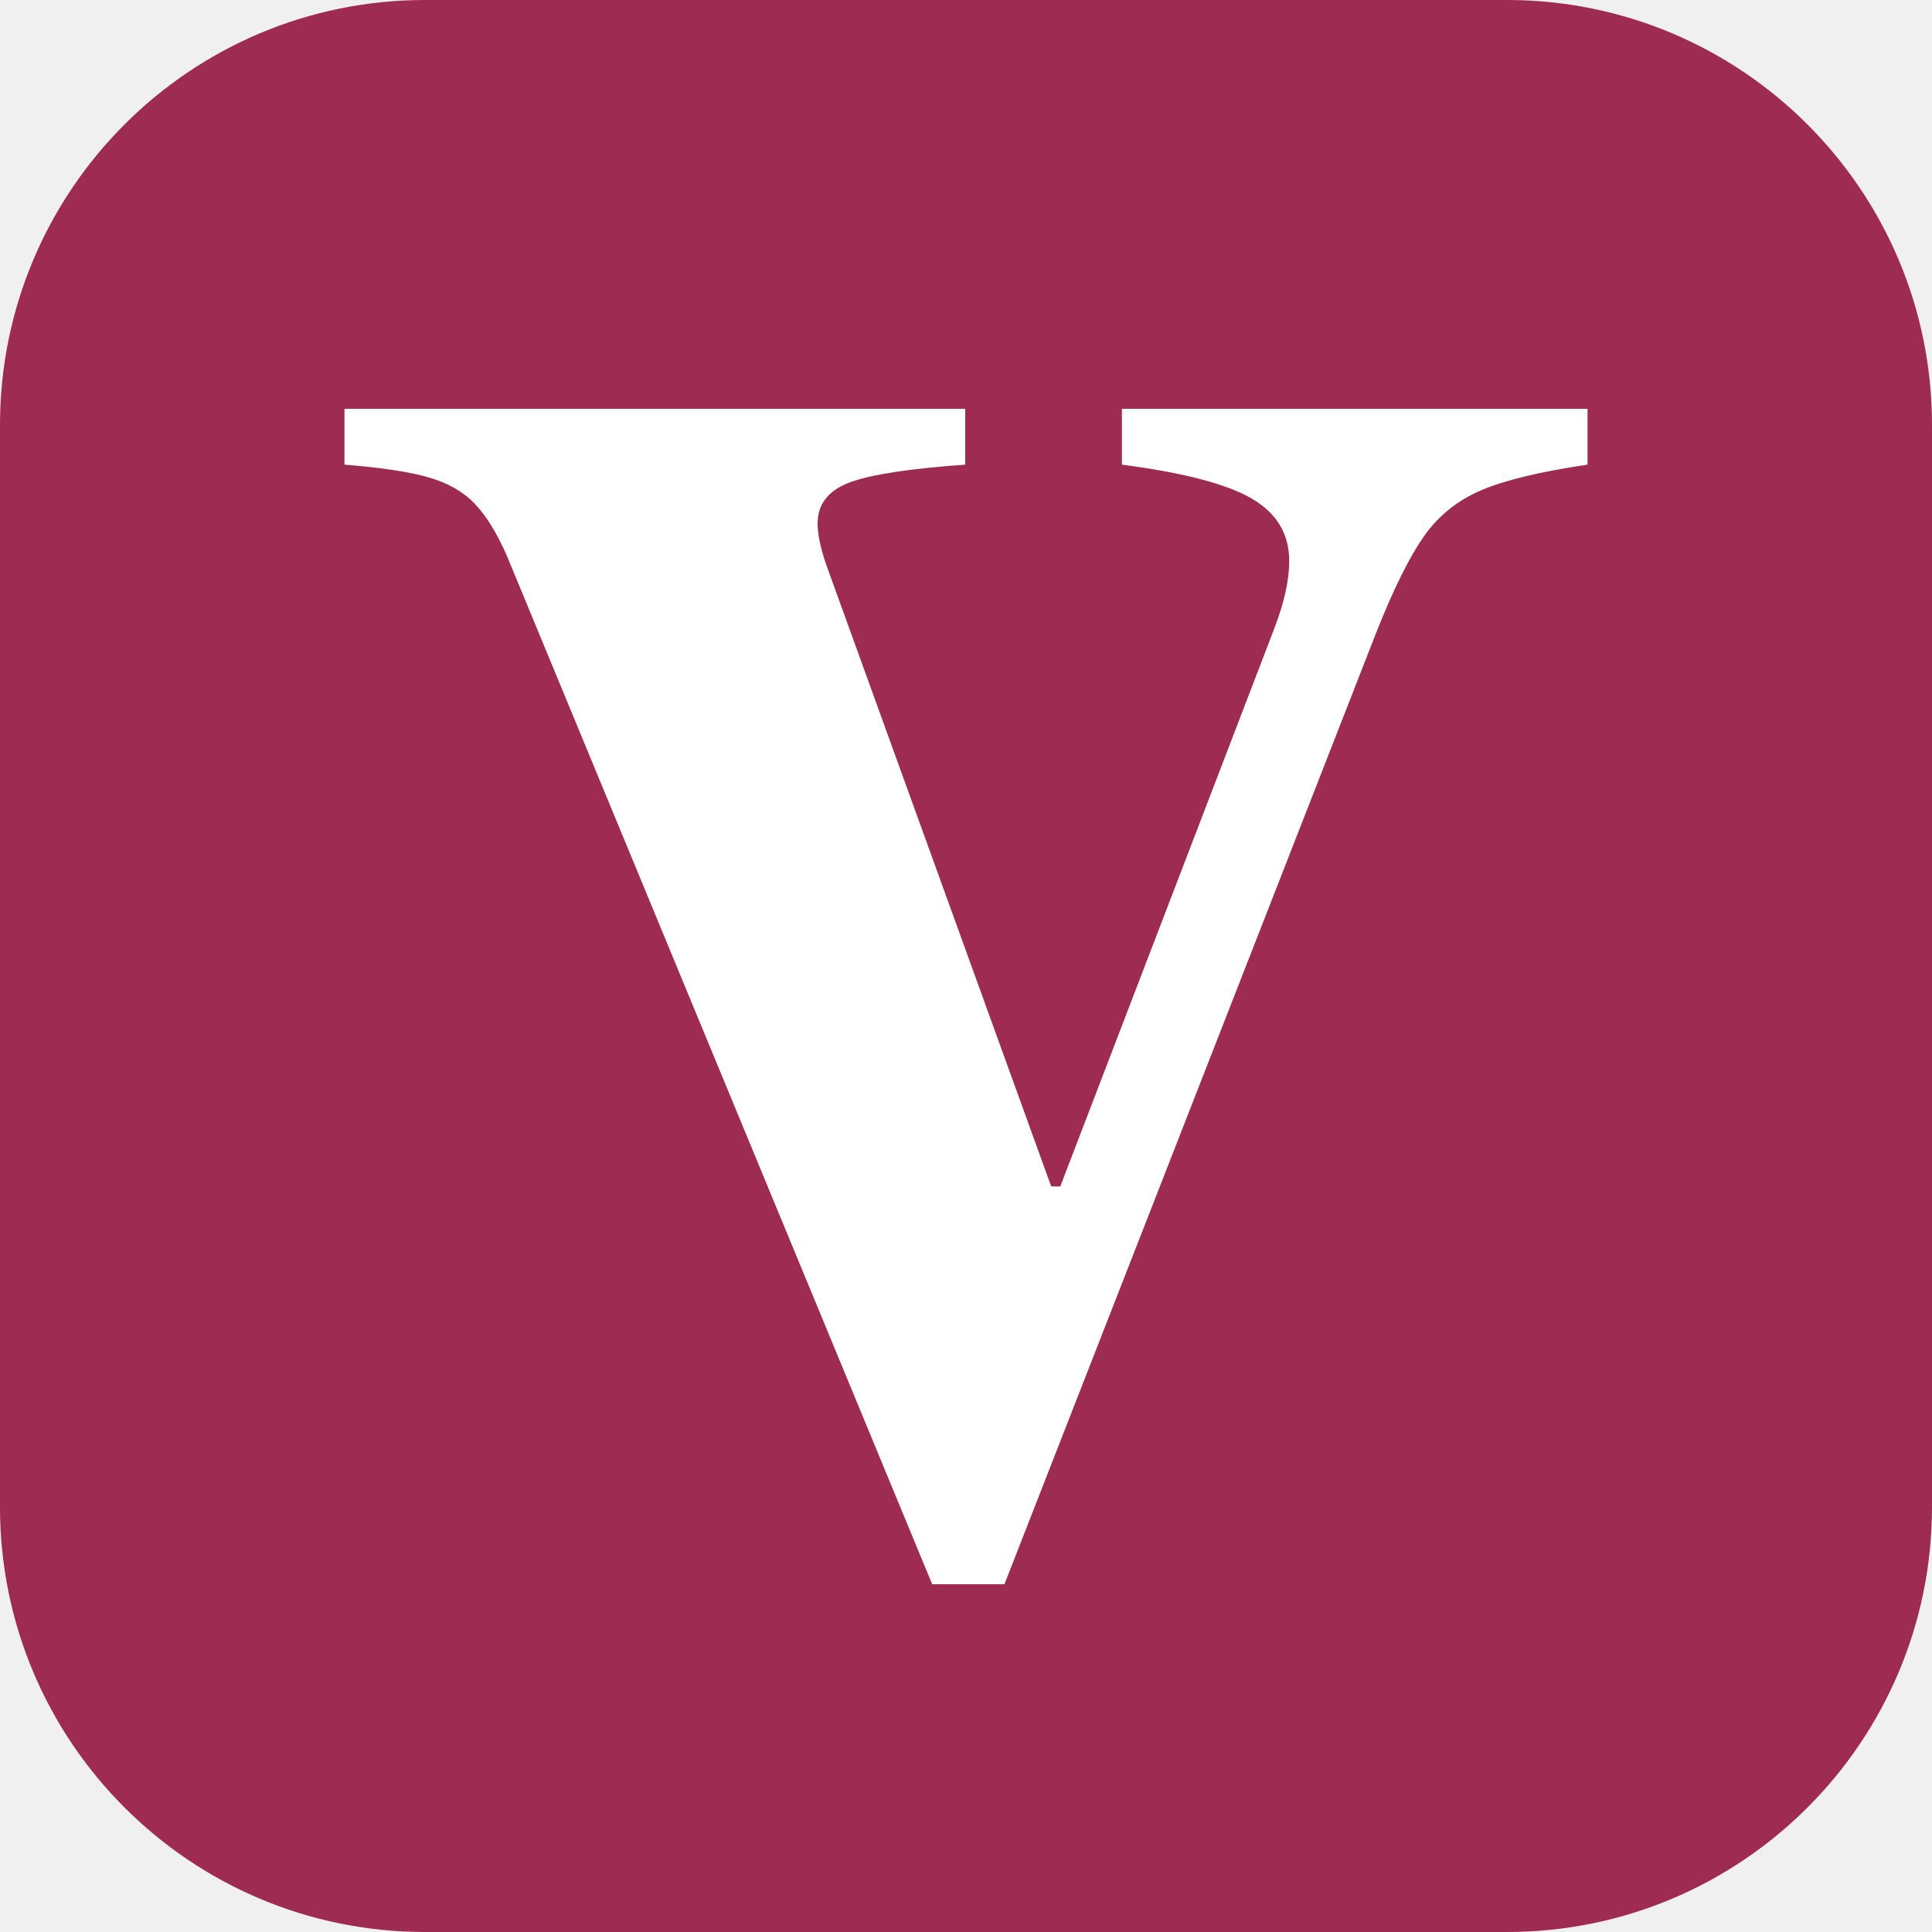
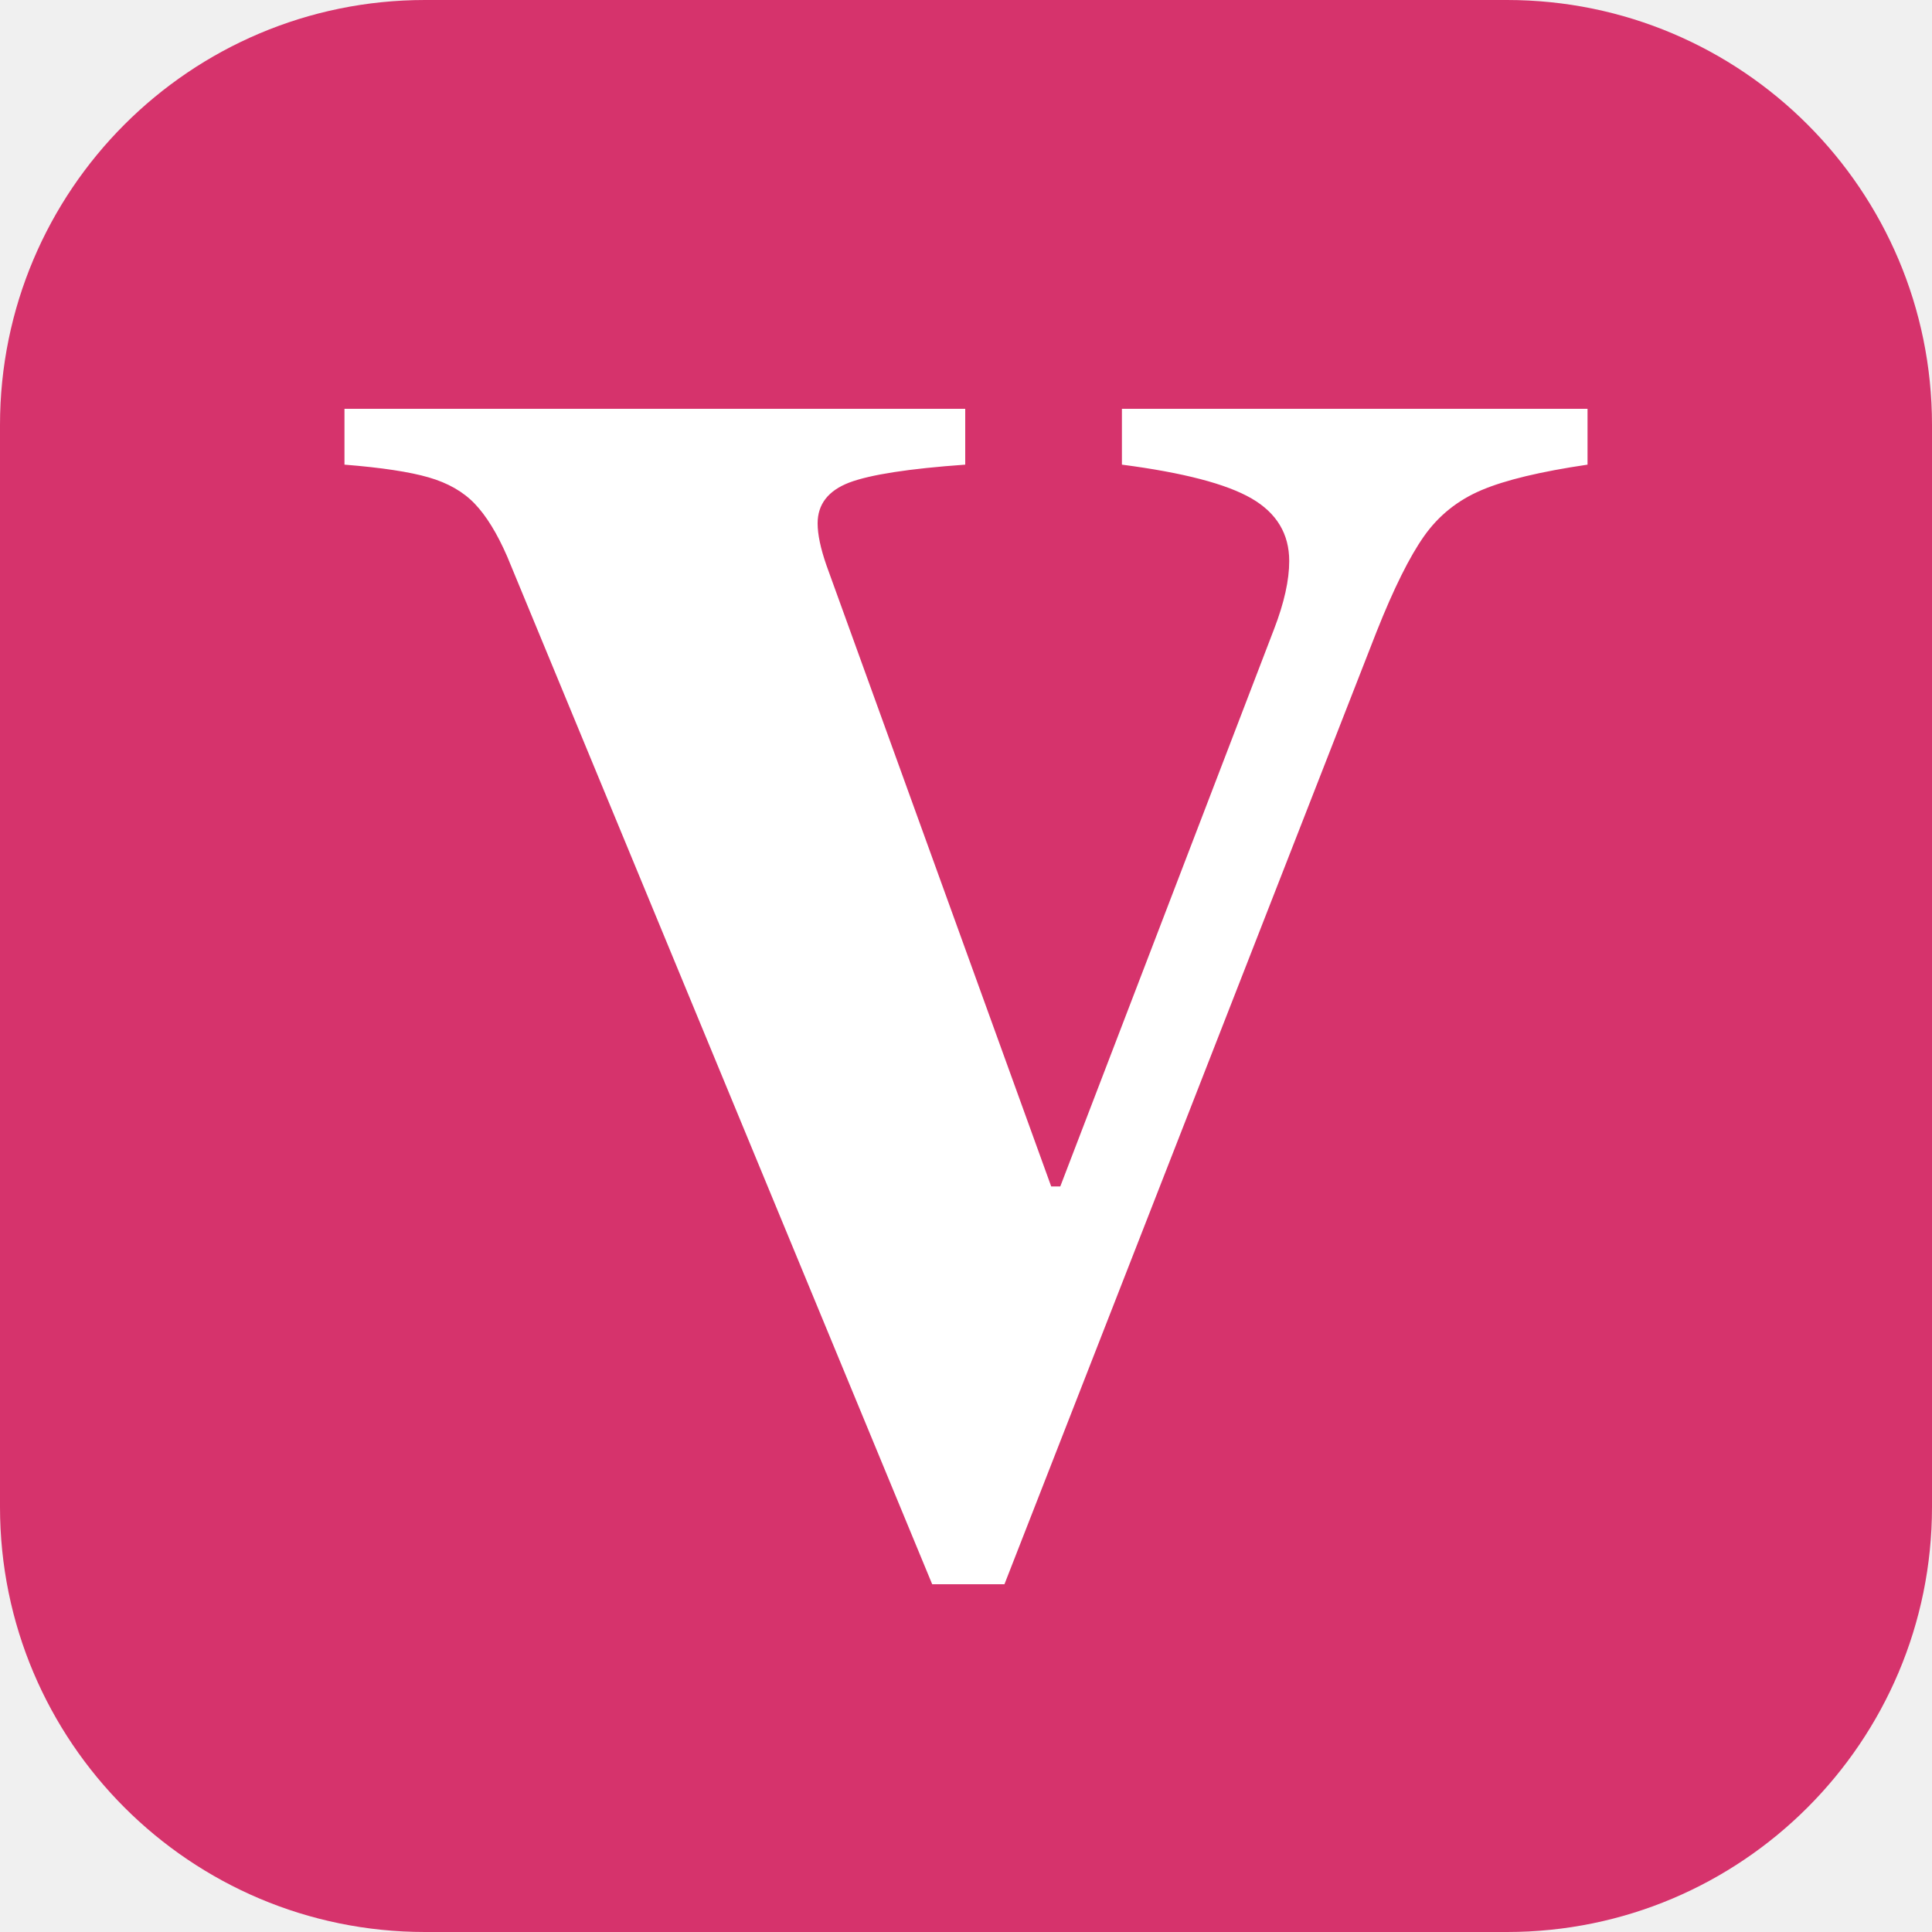
<svg xmlns="http://www.w3.org/2000/svg" viewBox="0 0 100 100" role="img" aria-label="The Venue @ NCC">
-   <rect width="100" height="100" rx="22" fill="#9E2B52" />
+   <rect width="100" height="100" rx="22" fill="#D6336C" />
  <path d="M48.25 82L26.25 28.80Q25.47 27.01 24.57 26.07Q23.68 25.14 22.19 24.71Q20.71 24.28 17.83 24.05L17.83 21.16L49.96 21.16L49.96 24.05Q45.59 24.36 43.95 24.98Q42.32 25.61 42.32 27.09Q42.32 27.95 42.78 29.27L54.41 61.41L54.88 61.41L65.95 32.55Q66.73 30.52 66.73 29.04Q66.73 26.93 64.78 25.80Q62.83 24.67 58.07 24.05L58.07 21.16L82.17 21.16L82.17 24.05Q78.51 24.59 76.68 25.37Q74.84 26.15 73.71 27.75Q72.58 29.35 71.25 32.70L51.99 82" fill="#FFFFFF" />
</svg>
